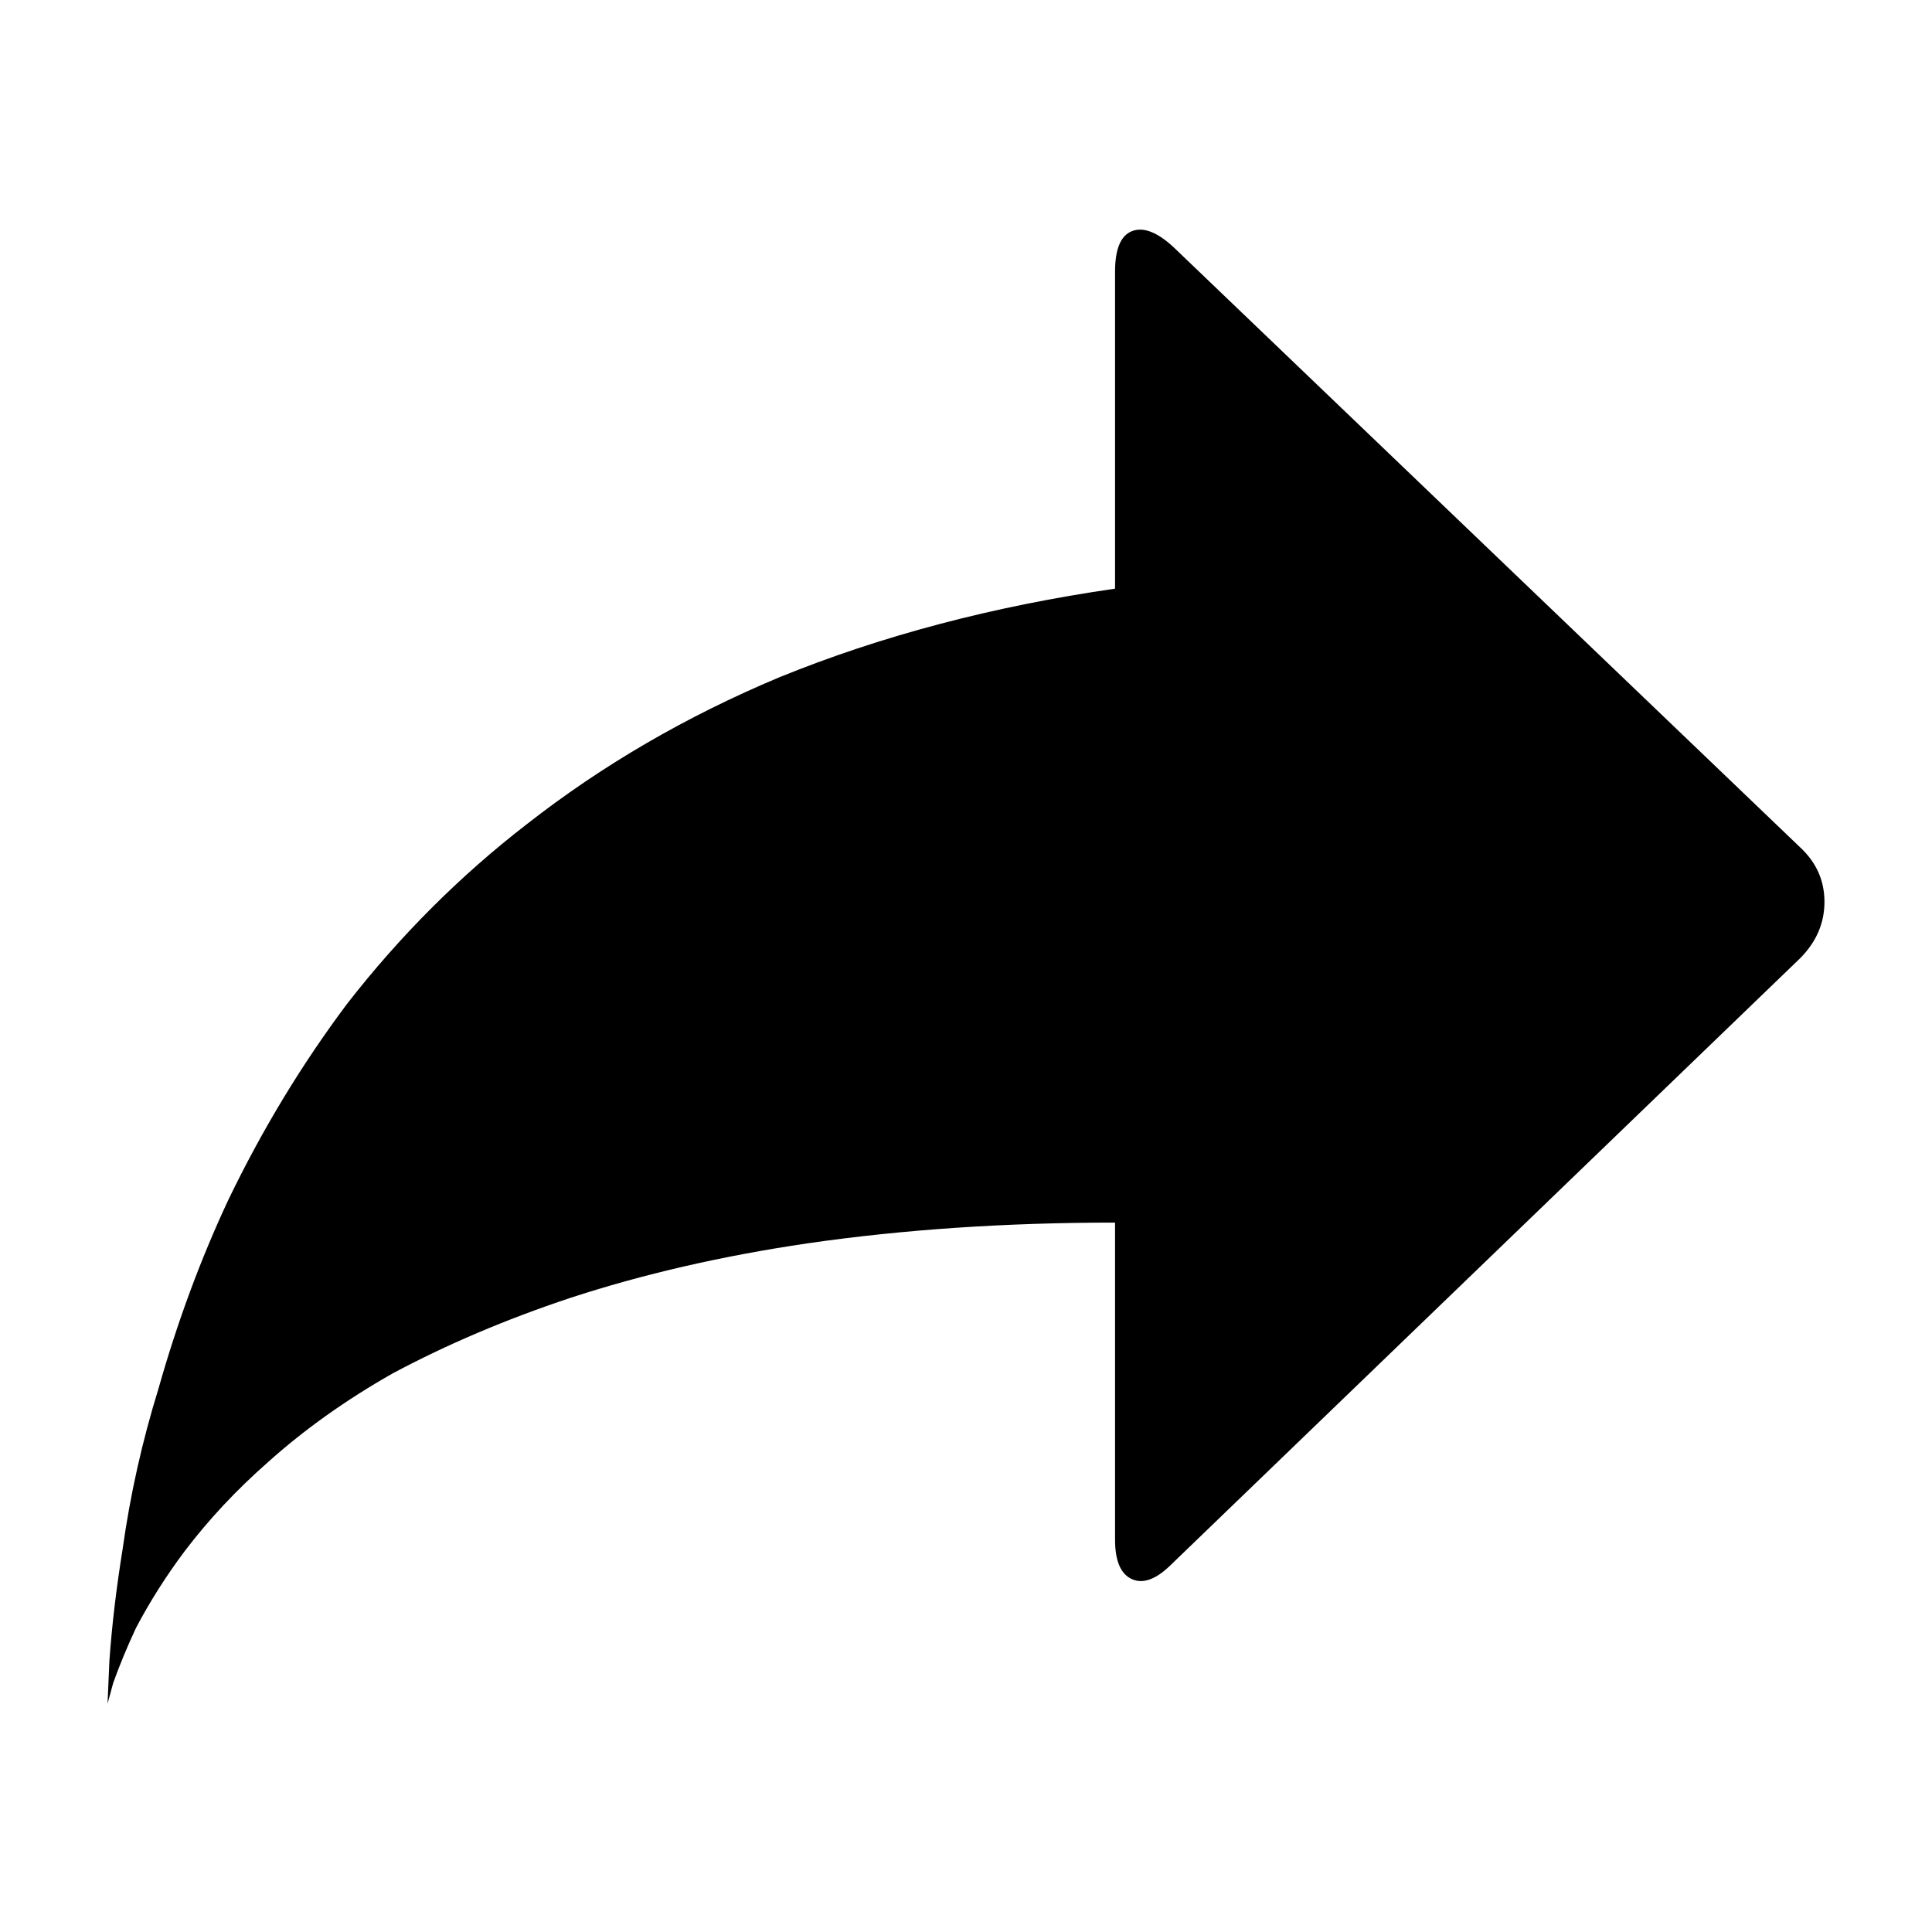
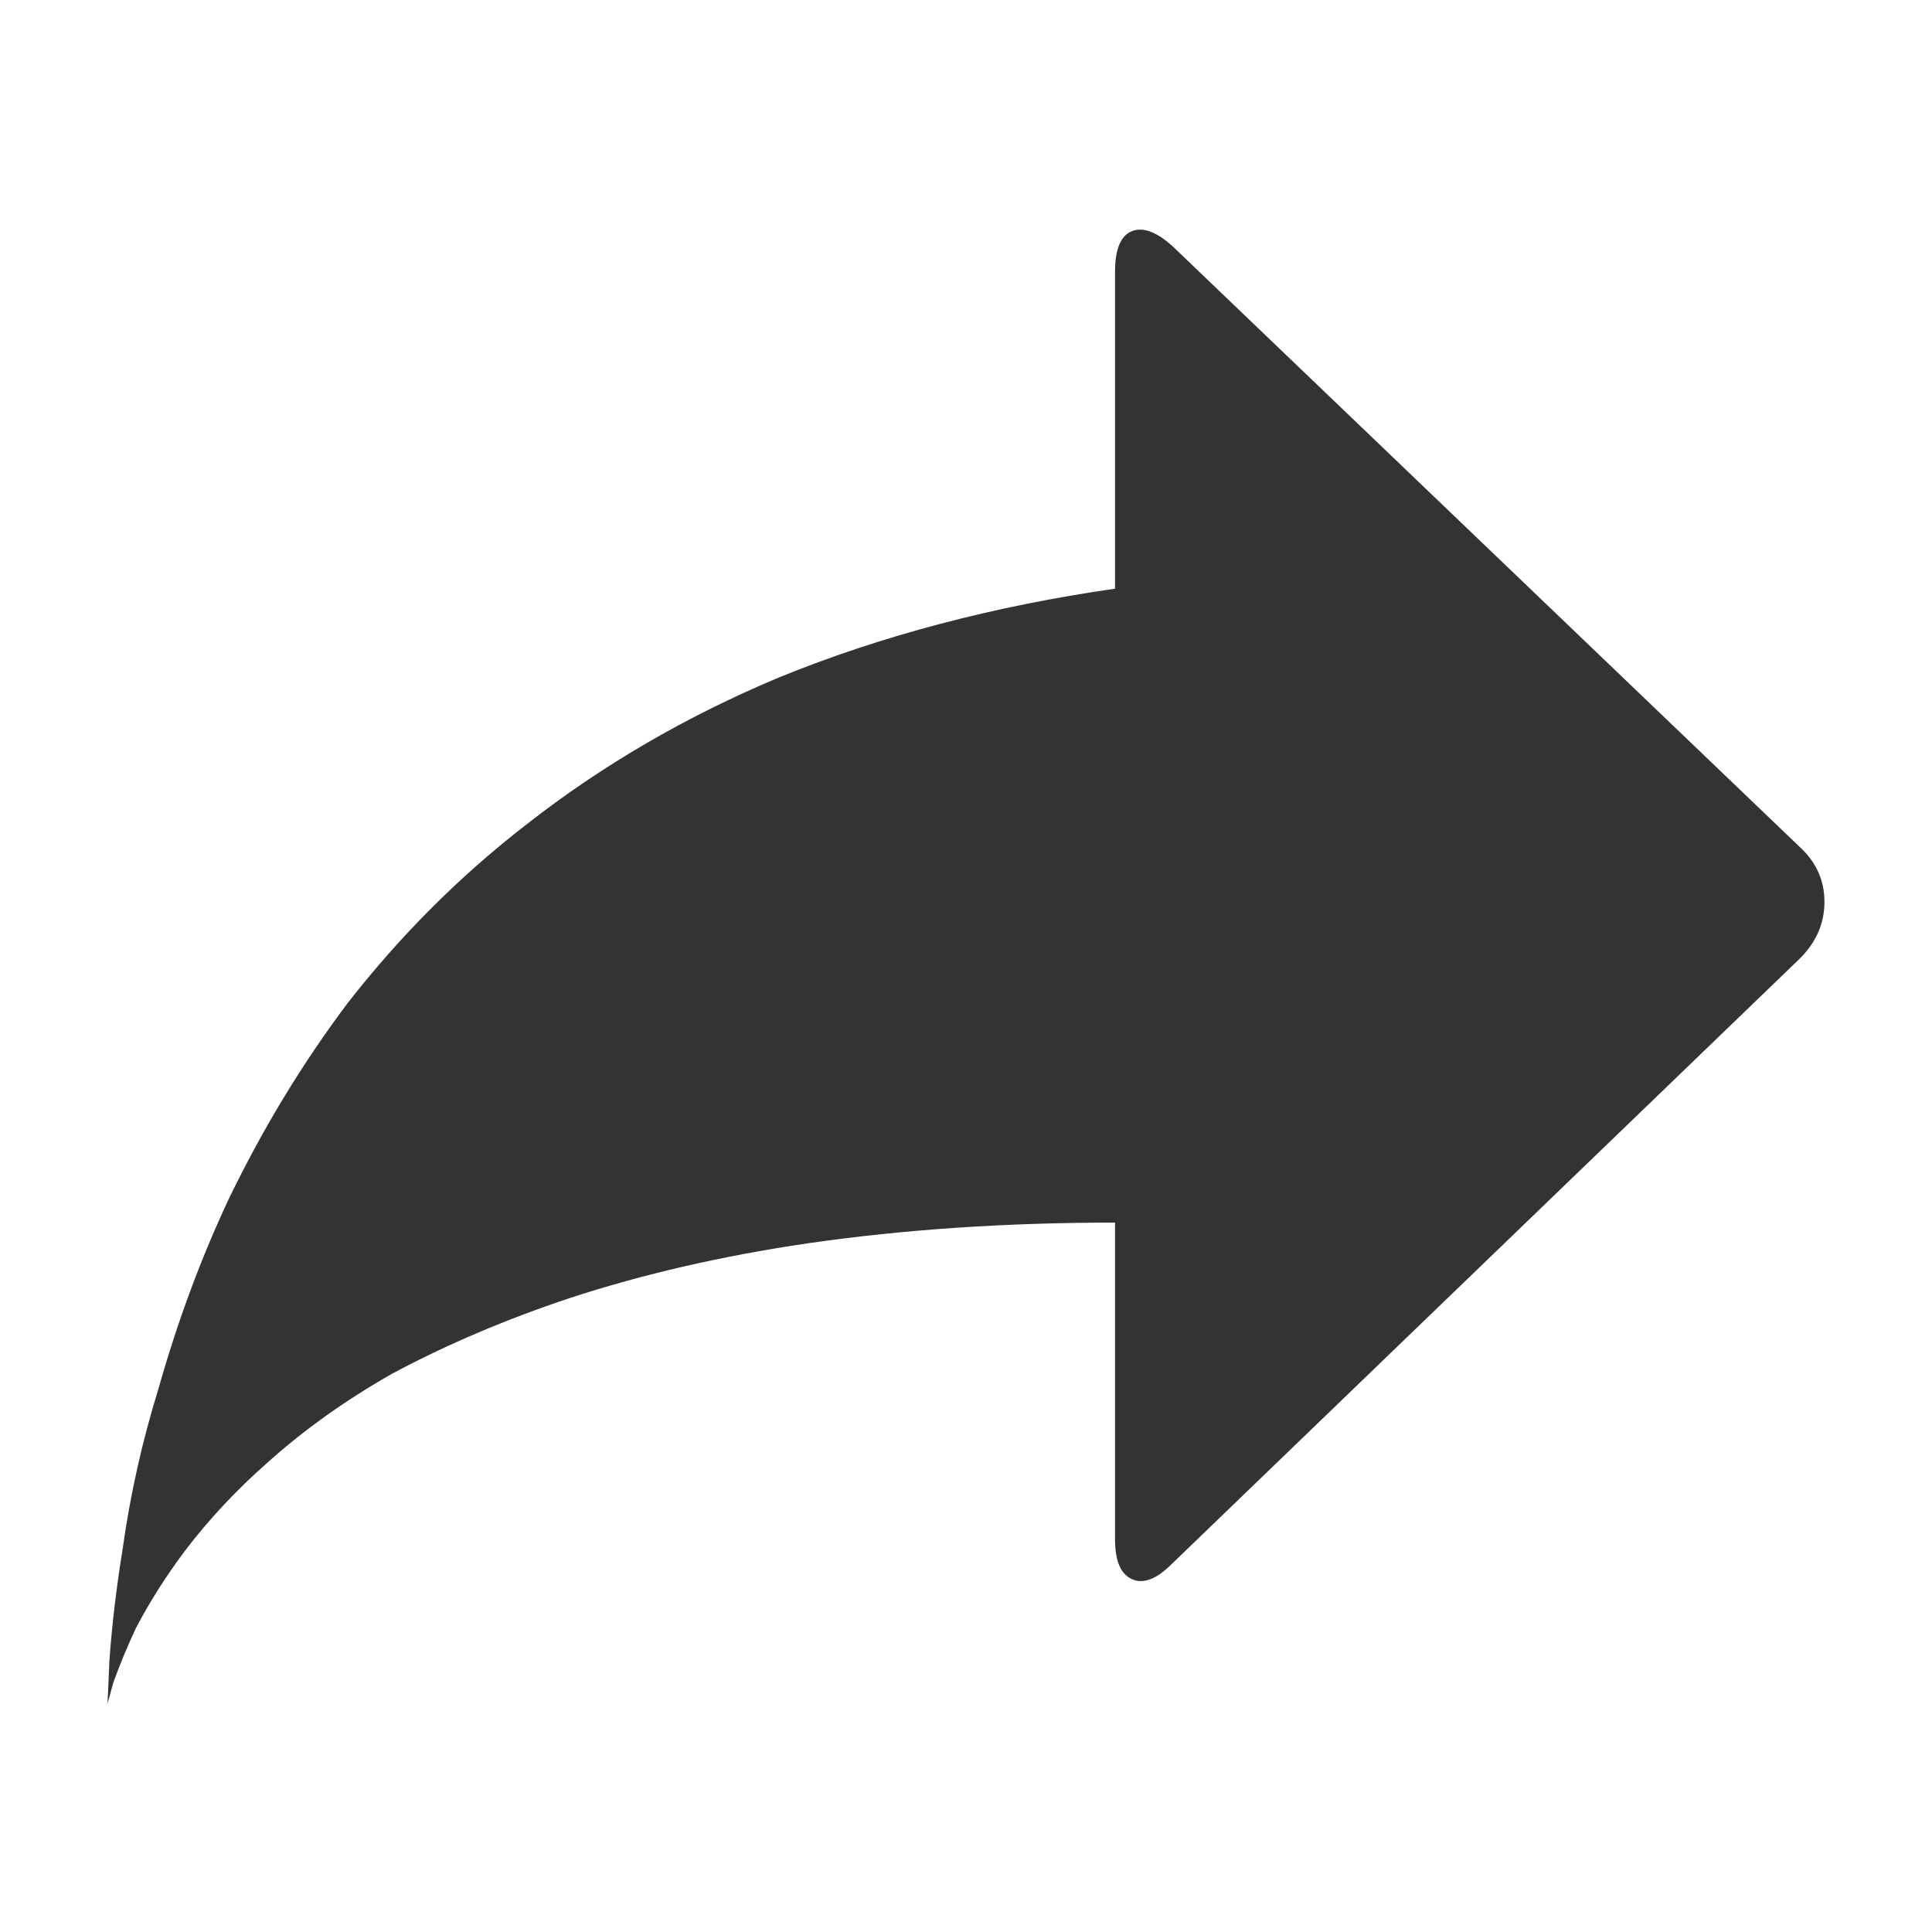
<svg xmlns="http://www.w3.org/2000/svg" viewBox="0 0 1024 1024" width="32" height="32">
-   <path fill="currentColor" d="M591 312q-97 14-178 47-74 31-134 78-53 41-95 95-36 48-63 104-22 47-37 100-13 42-19 85-5 31-7 59l-1 23 3-11q5-14 12-29 11-21 26-41 19-25 44-47 29-26 66-47 43-23 94-40 58-19 126-29 76-11 163-11v168q0 17 9 21t21-8l333-321q13-13 13-30t-13-29L622 131q-13-12-22-8.5t-9 21.5z" />
+   <path fill="#333333" d="M591 312q-97 14-178 47-74 31-134 78-53 41-95 95-36 48-63 104-22 47-37 100-13 42-19 85-5 31-7 59l-1 23 3-11q5-14 12-29 11-21 26-41 19-25 44-47 29-26 66-47 43-23 94-40 58-19 126-29 76-11 163-11v168q0 17 9 21t21-8l333-321q13-13 13-30t-13-29L622 131q-13-12-22-8.5t-9 21.5z" />
</svg>
